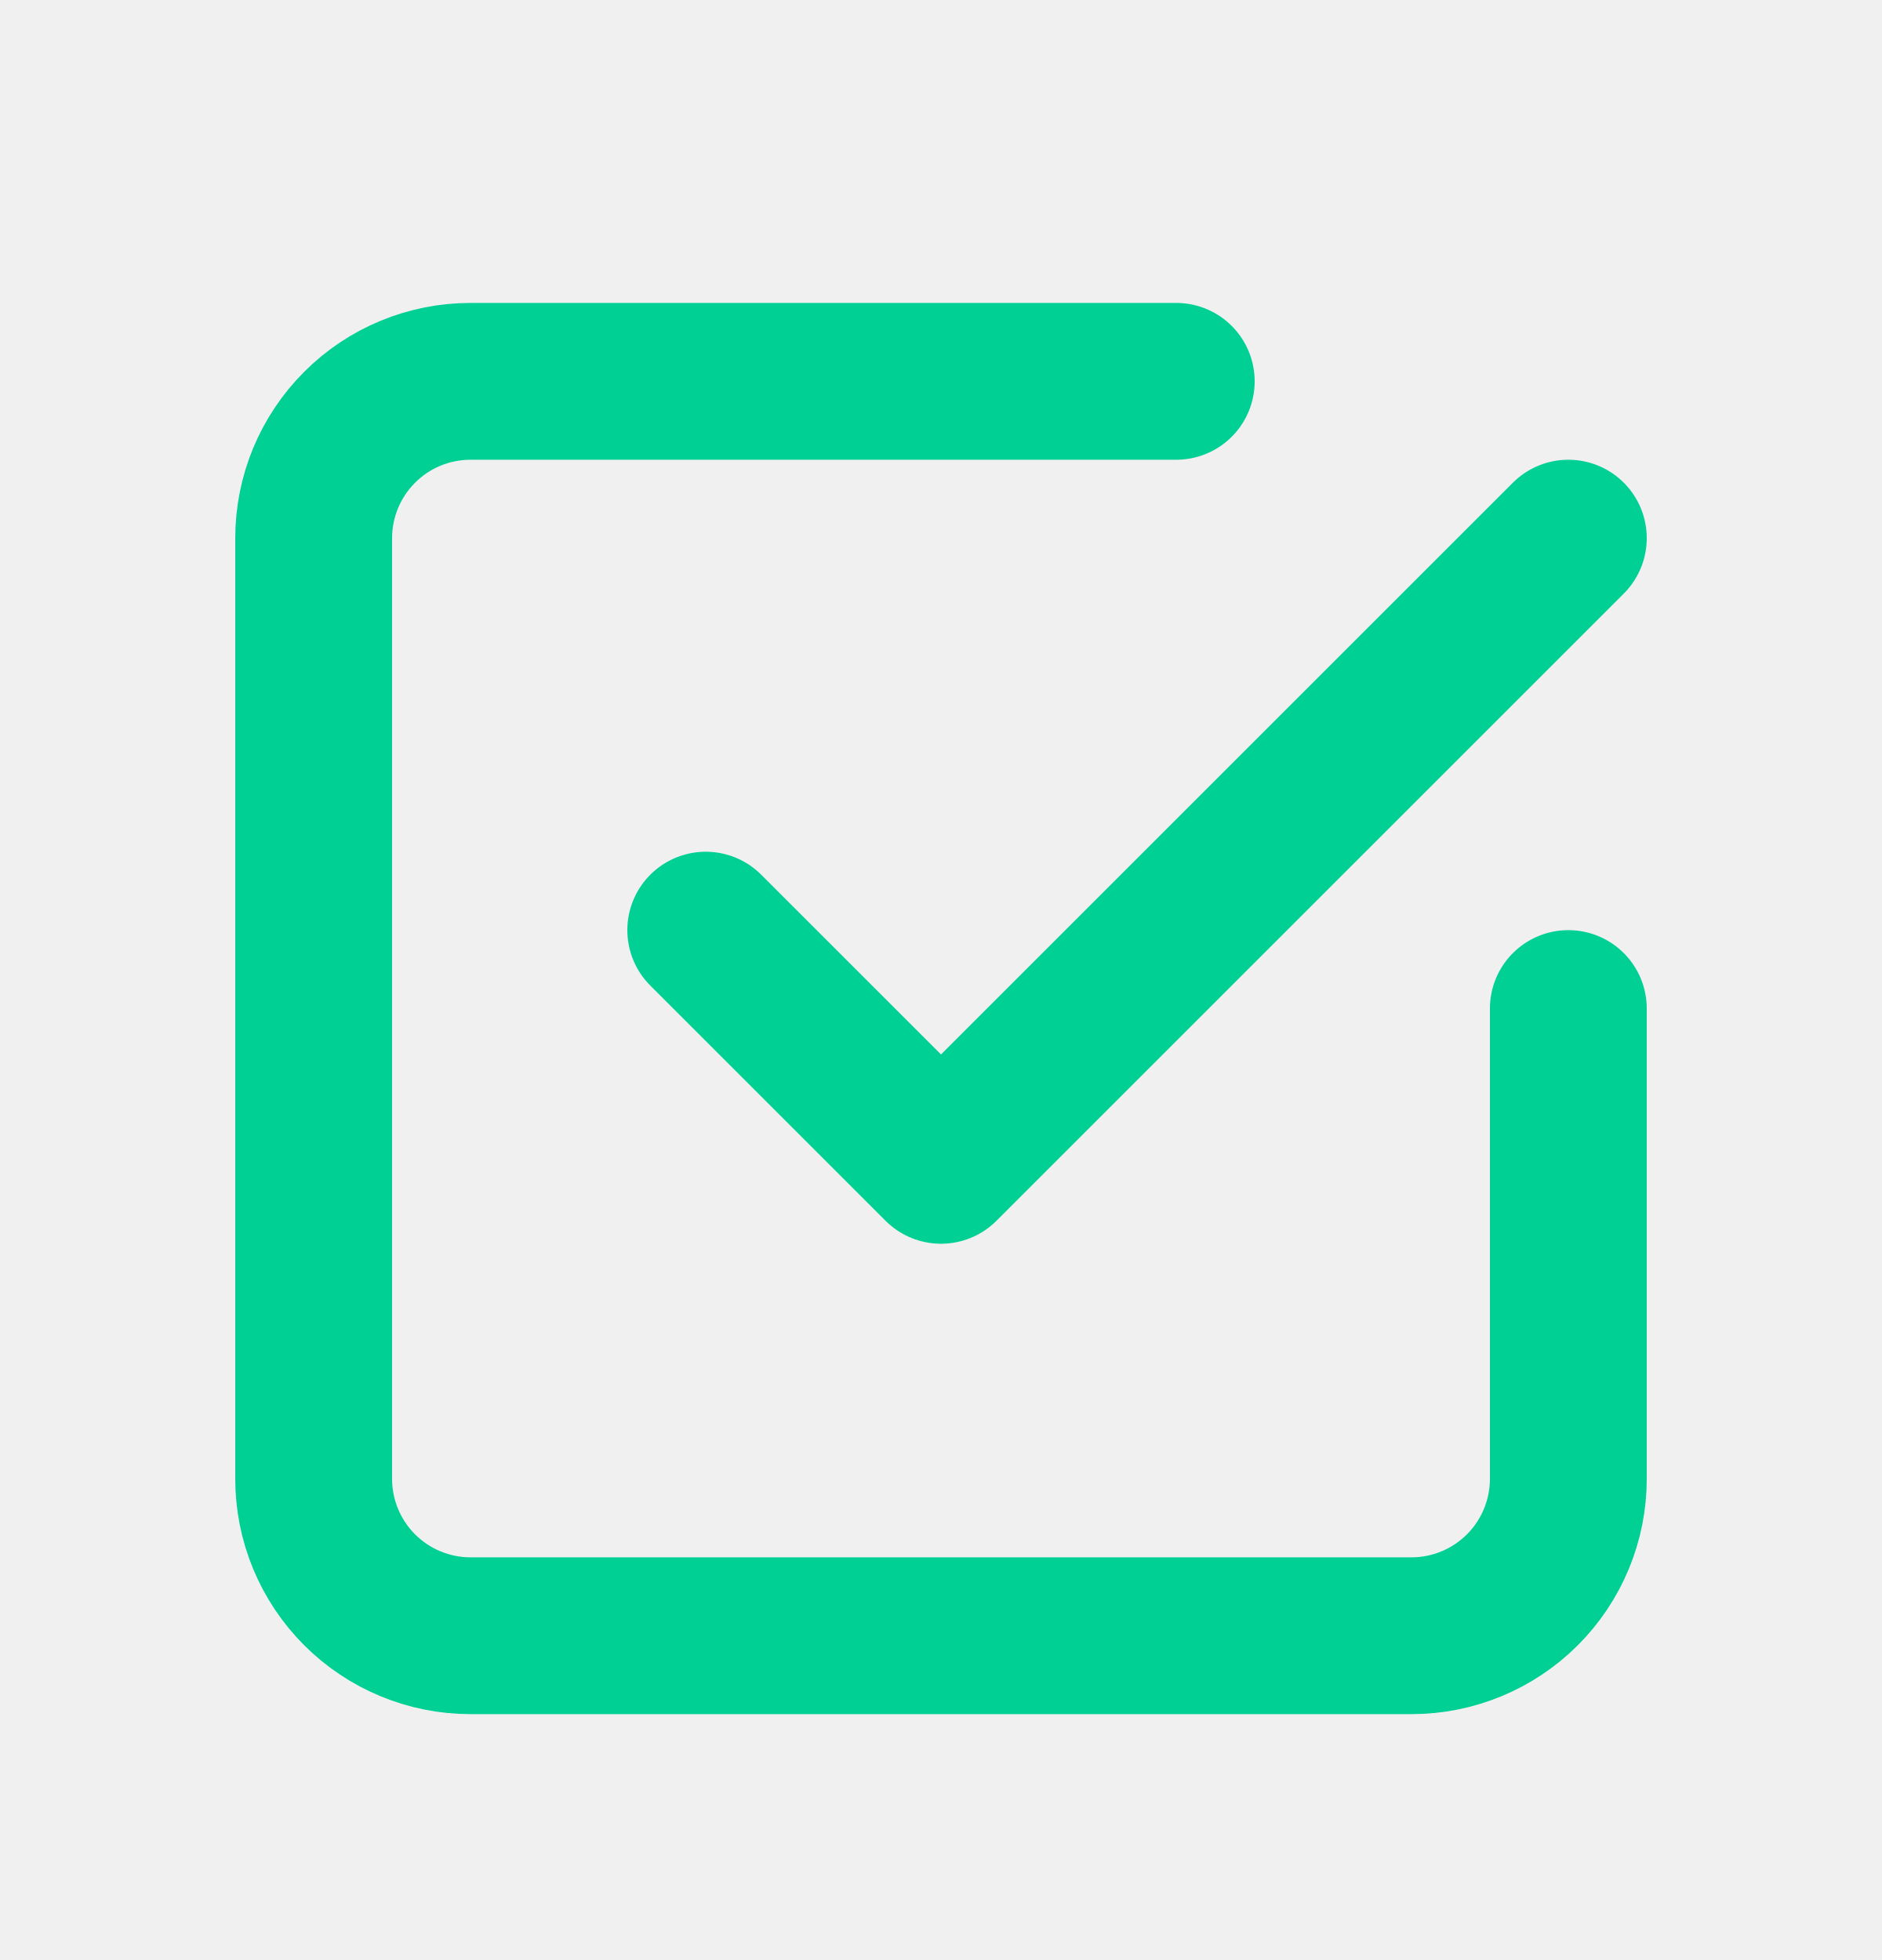
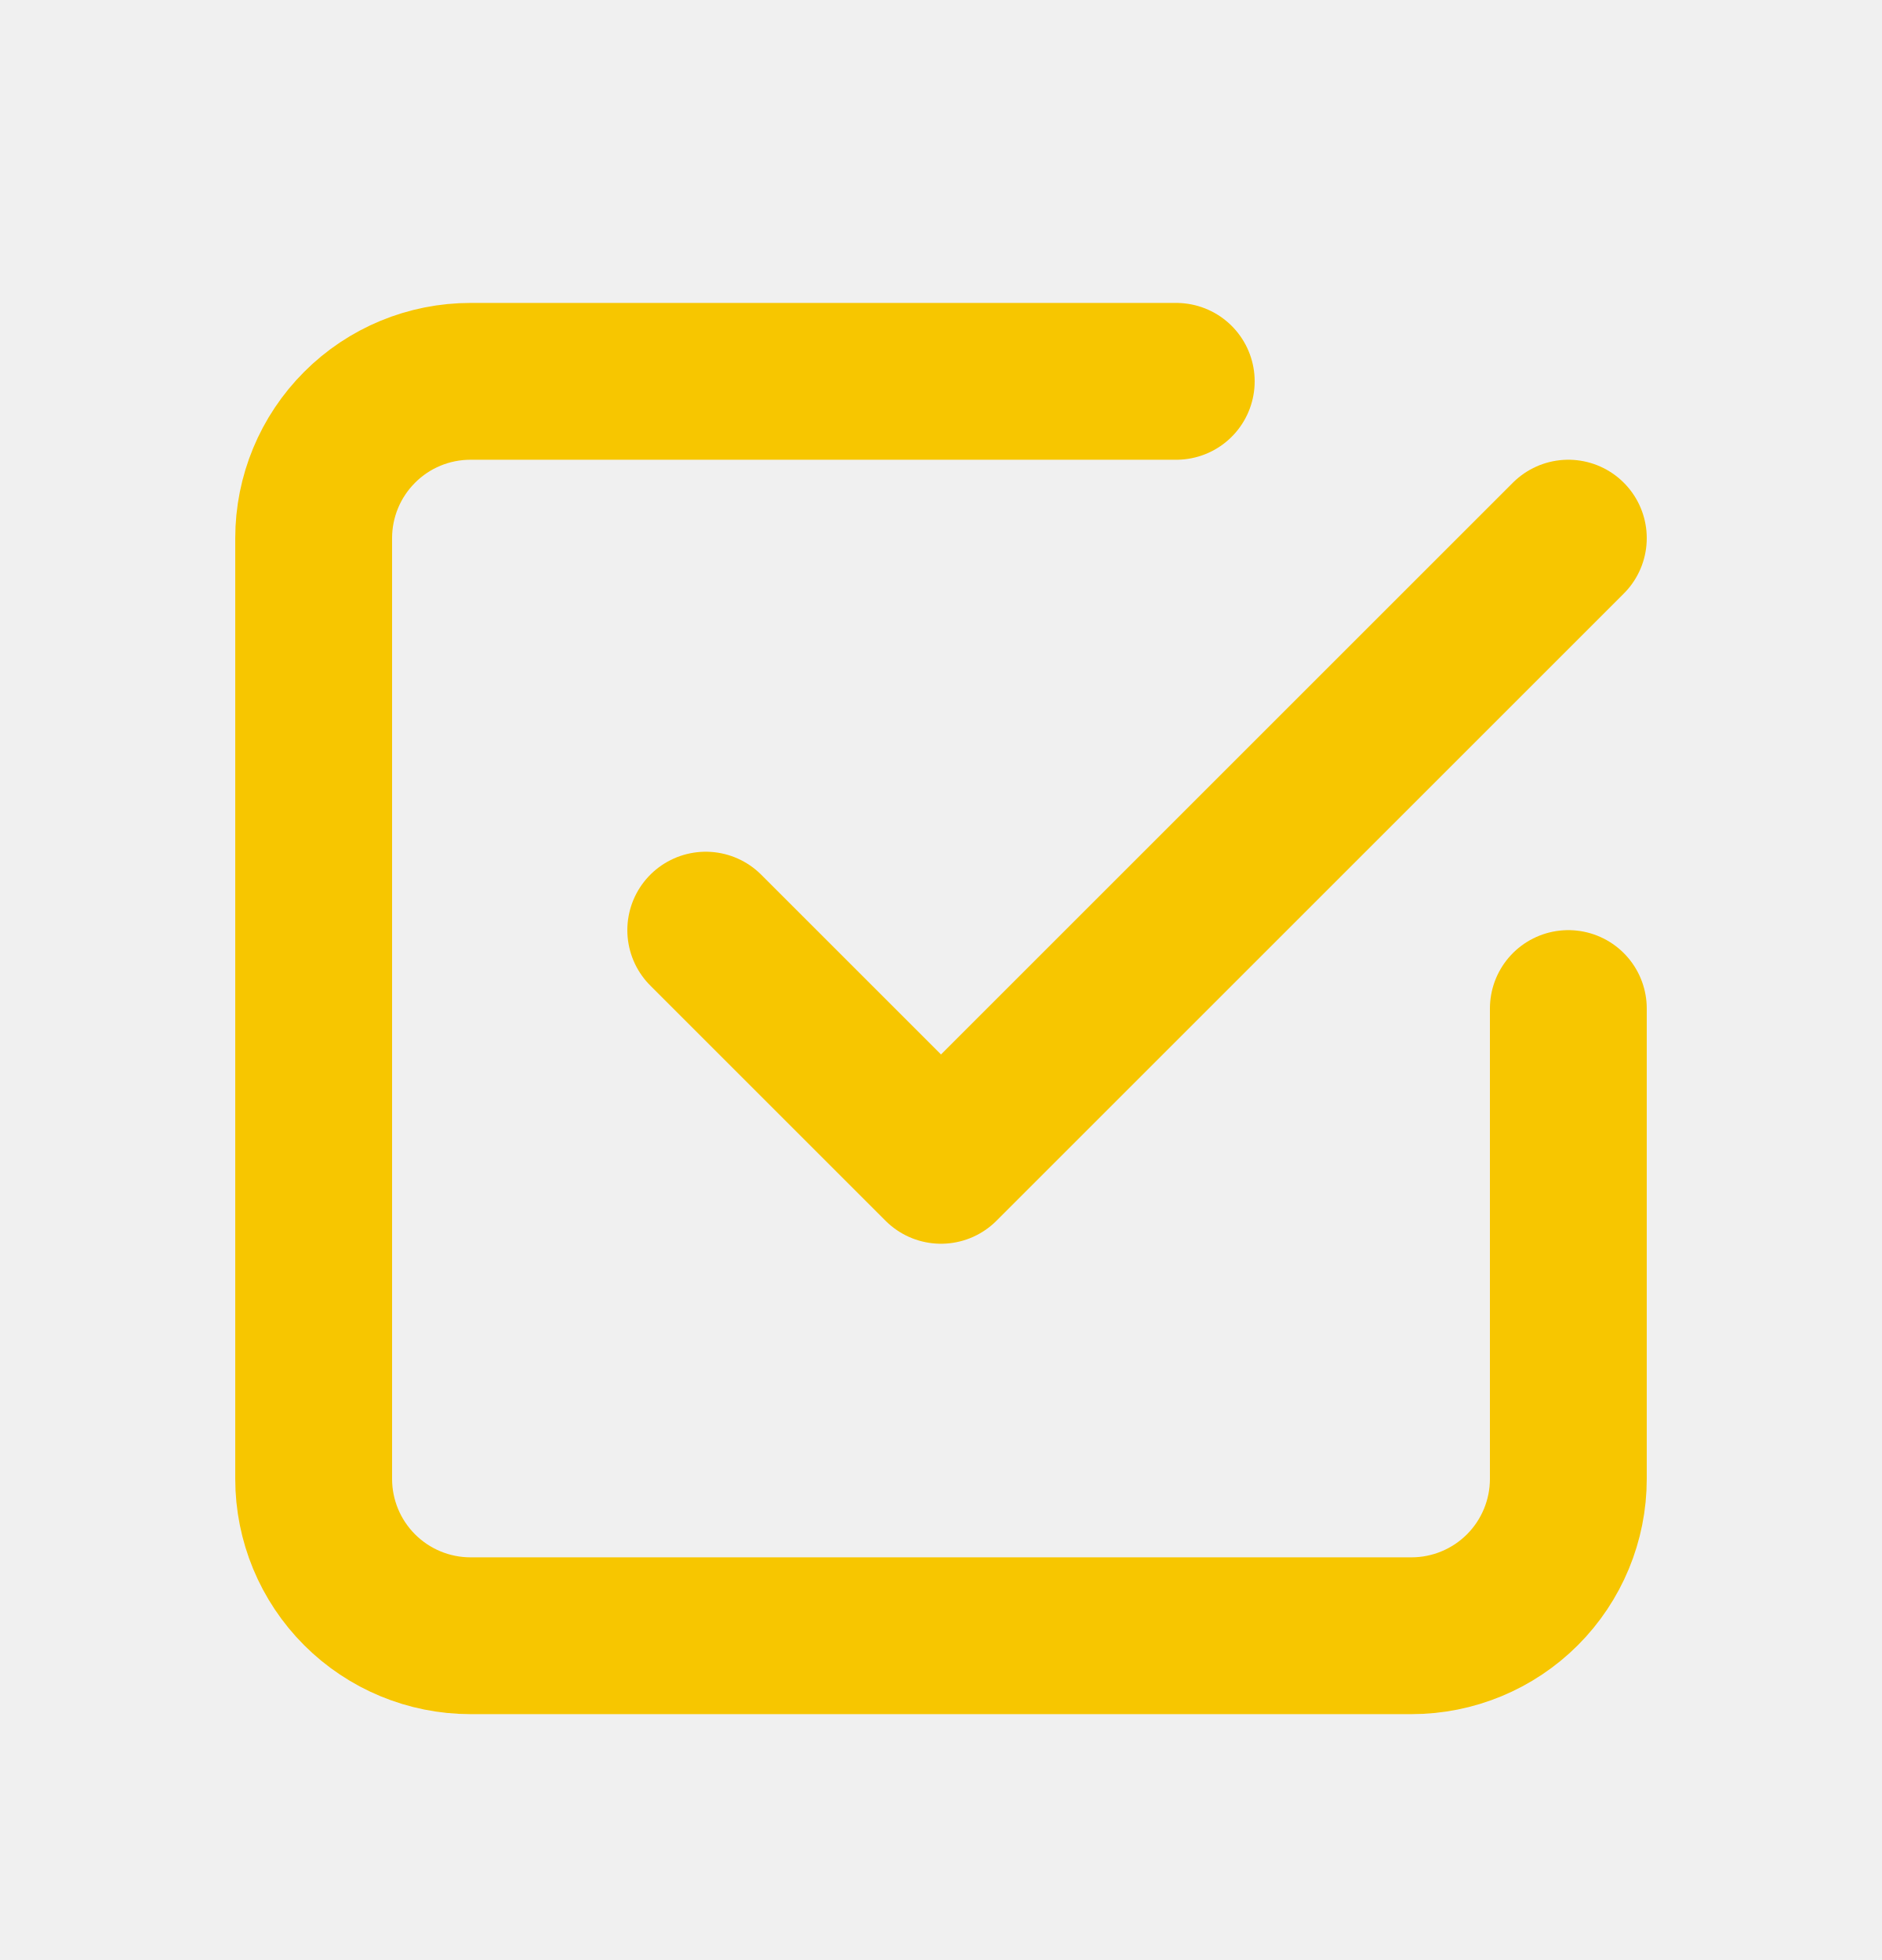
<svg xmlns="http://www.w3.org/2000/svg" width="24" height="25" viewBox="0 0 24 25" fill="none">
  <g clip-path="url(#clip0_183_12120)">
-     <path d="M9 11.864L12 14.864L20 6.864" stroke="#00D094" stroke-width="2" stroke-linecap="round" stroke-linejoin="round" />
-     <path d="M20 12.864V18.864C20 19.394 19.789 19.903 19.414 20.278C19.039 20.653 18.53 20.864 18 20.864H6C5.47 20.864 4.961 20.653 4.586 20.278C4.211 19.903 4 19.394 4 18.864V6.864C4 6.333 4.211 5.825 4.586 5.45C4.961 5.074 5.47 4.864 6 4.864H15" stroke="#00D094" stroke-width="2" stroke-linecap="round" stroke-linejoin="round" />
+     <path d="M9 11.864L12 14.864L20 6.864" stroke="#F7C600" stroke-width="2" stroke-linecap="round" stroke-linejoin="round" />
+     <path d="M20 12.864V18.864C20 19.394 19.789 19.903 19.414 20.278C19.039 20.653 18.53 20.864 18 20.864H6C5.47 20.864 4.961 20.653 4.586 20.278C4.211 19.903 4 19.394 4 18.864V6.864C4 6.333 4.211 5.825 4.586 5.45C4.961 5.074 5.47 4.864 6 4.864H15" stroke="#F7C600" stroke-width="2" stroke-linecap="round" stroke-linejoin="round" />
  </g>
  <defs>
    <clipPath id="clip0_183_12120">
      <rect width="24" height="24" fill="white" transform="translate(0 0.86377)" />
    </clipPath>
  </defs>
</svg>
